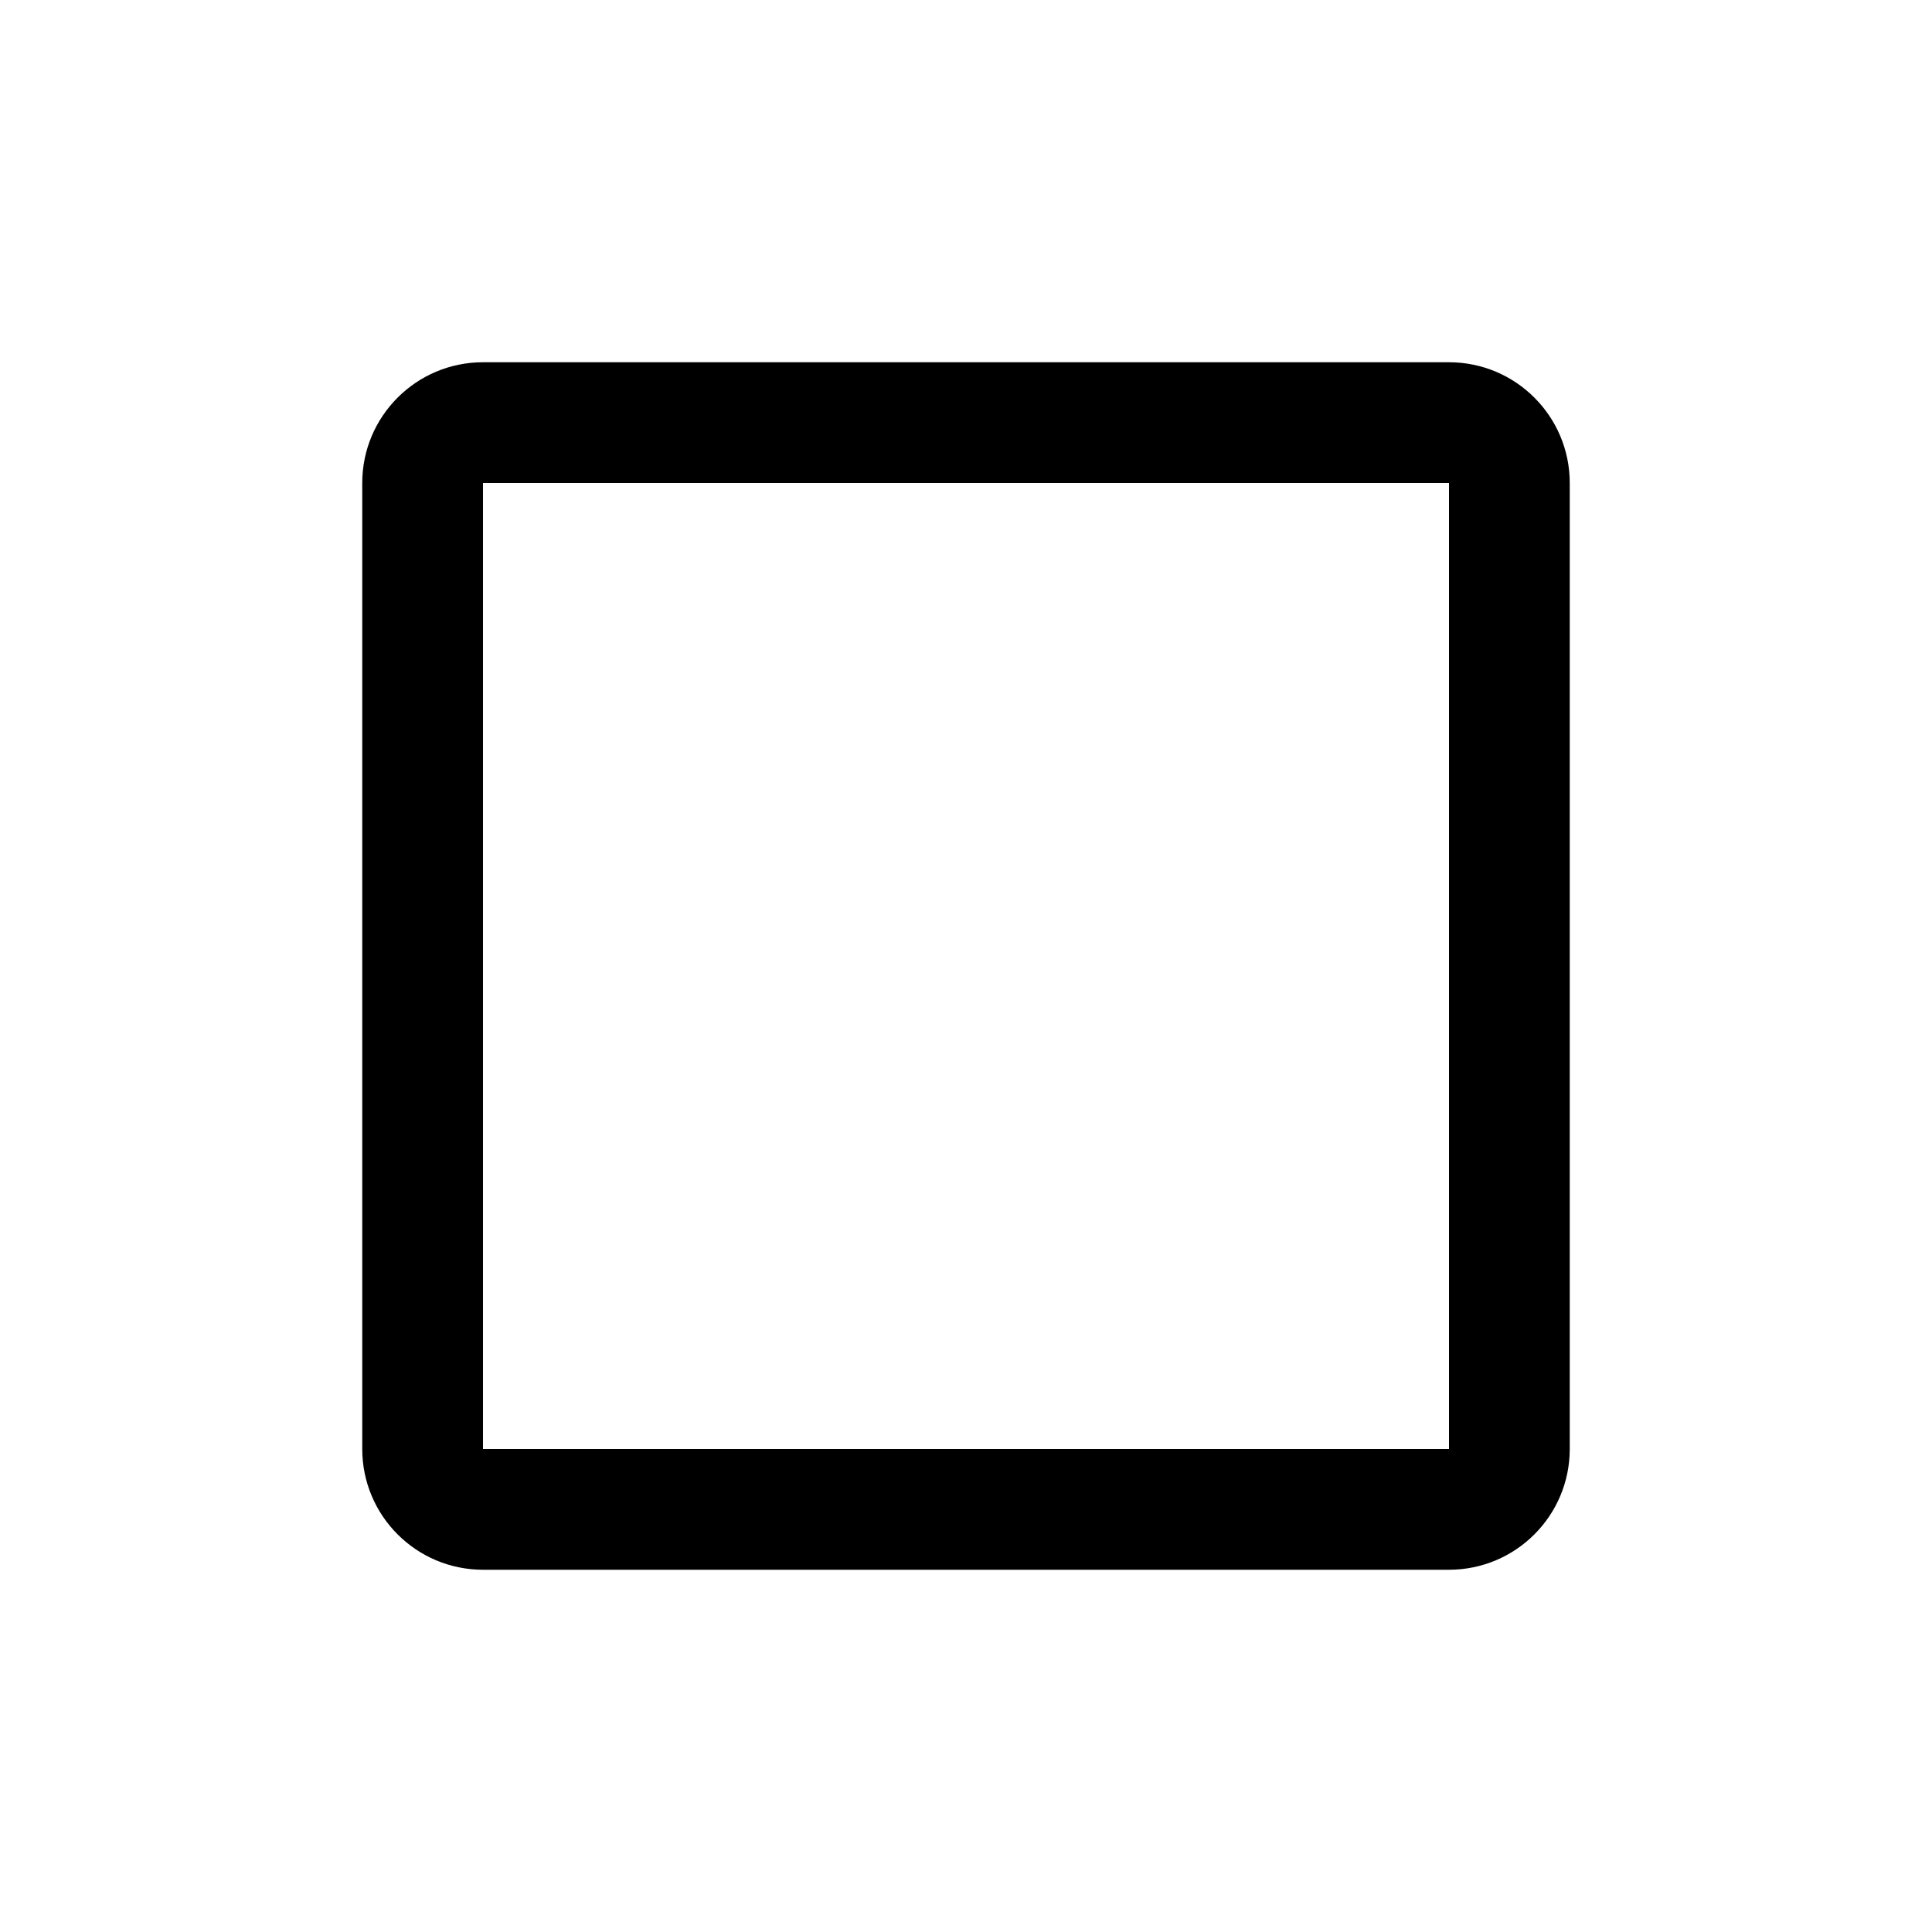
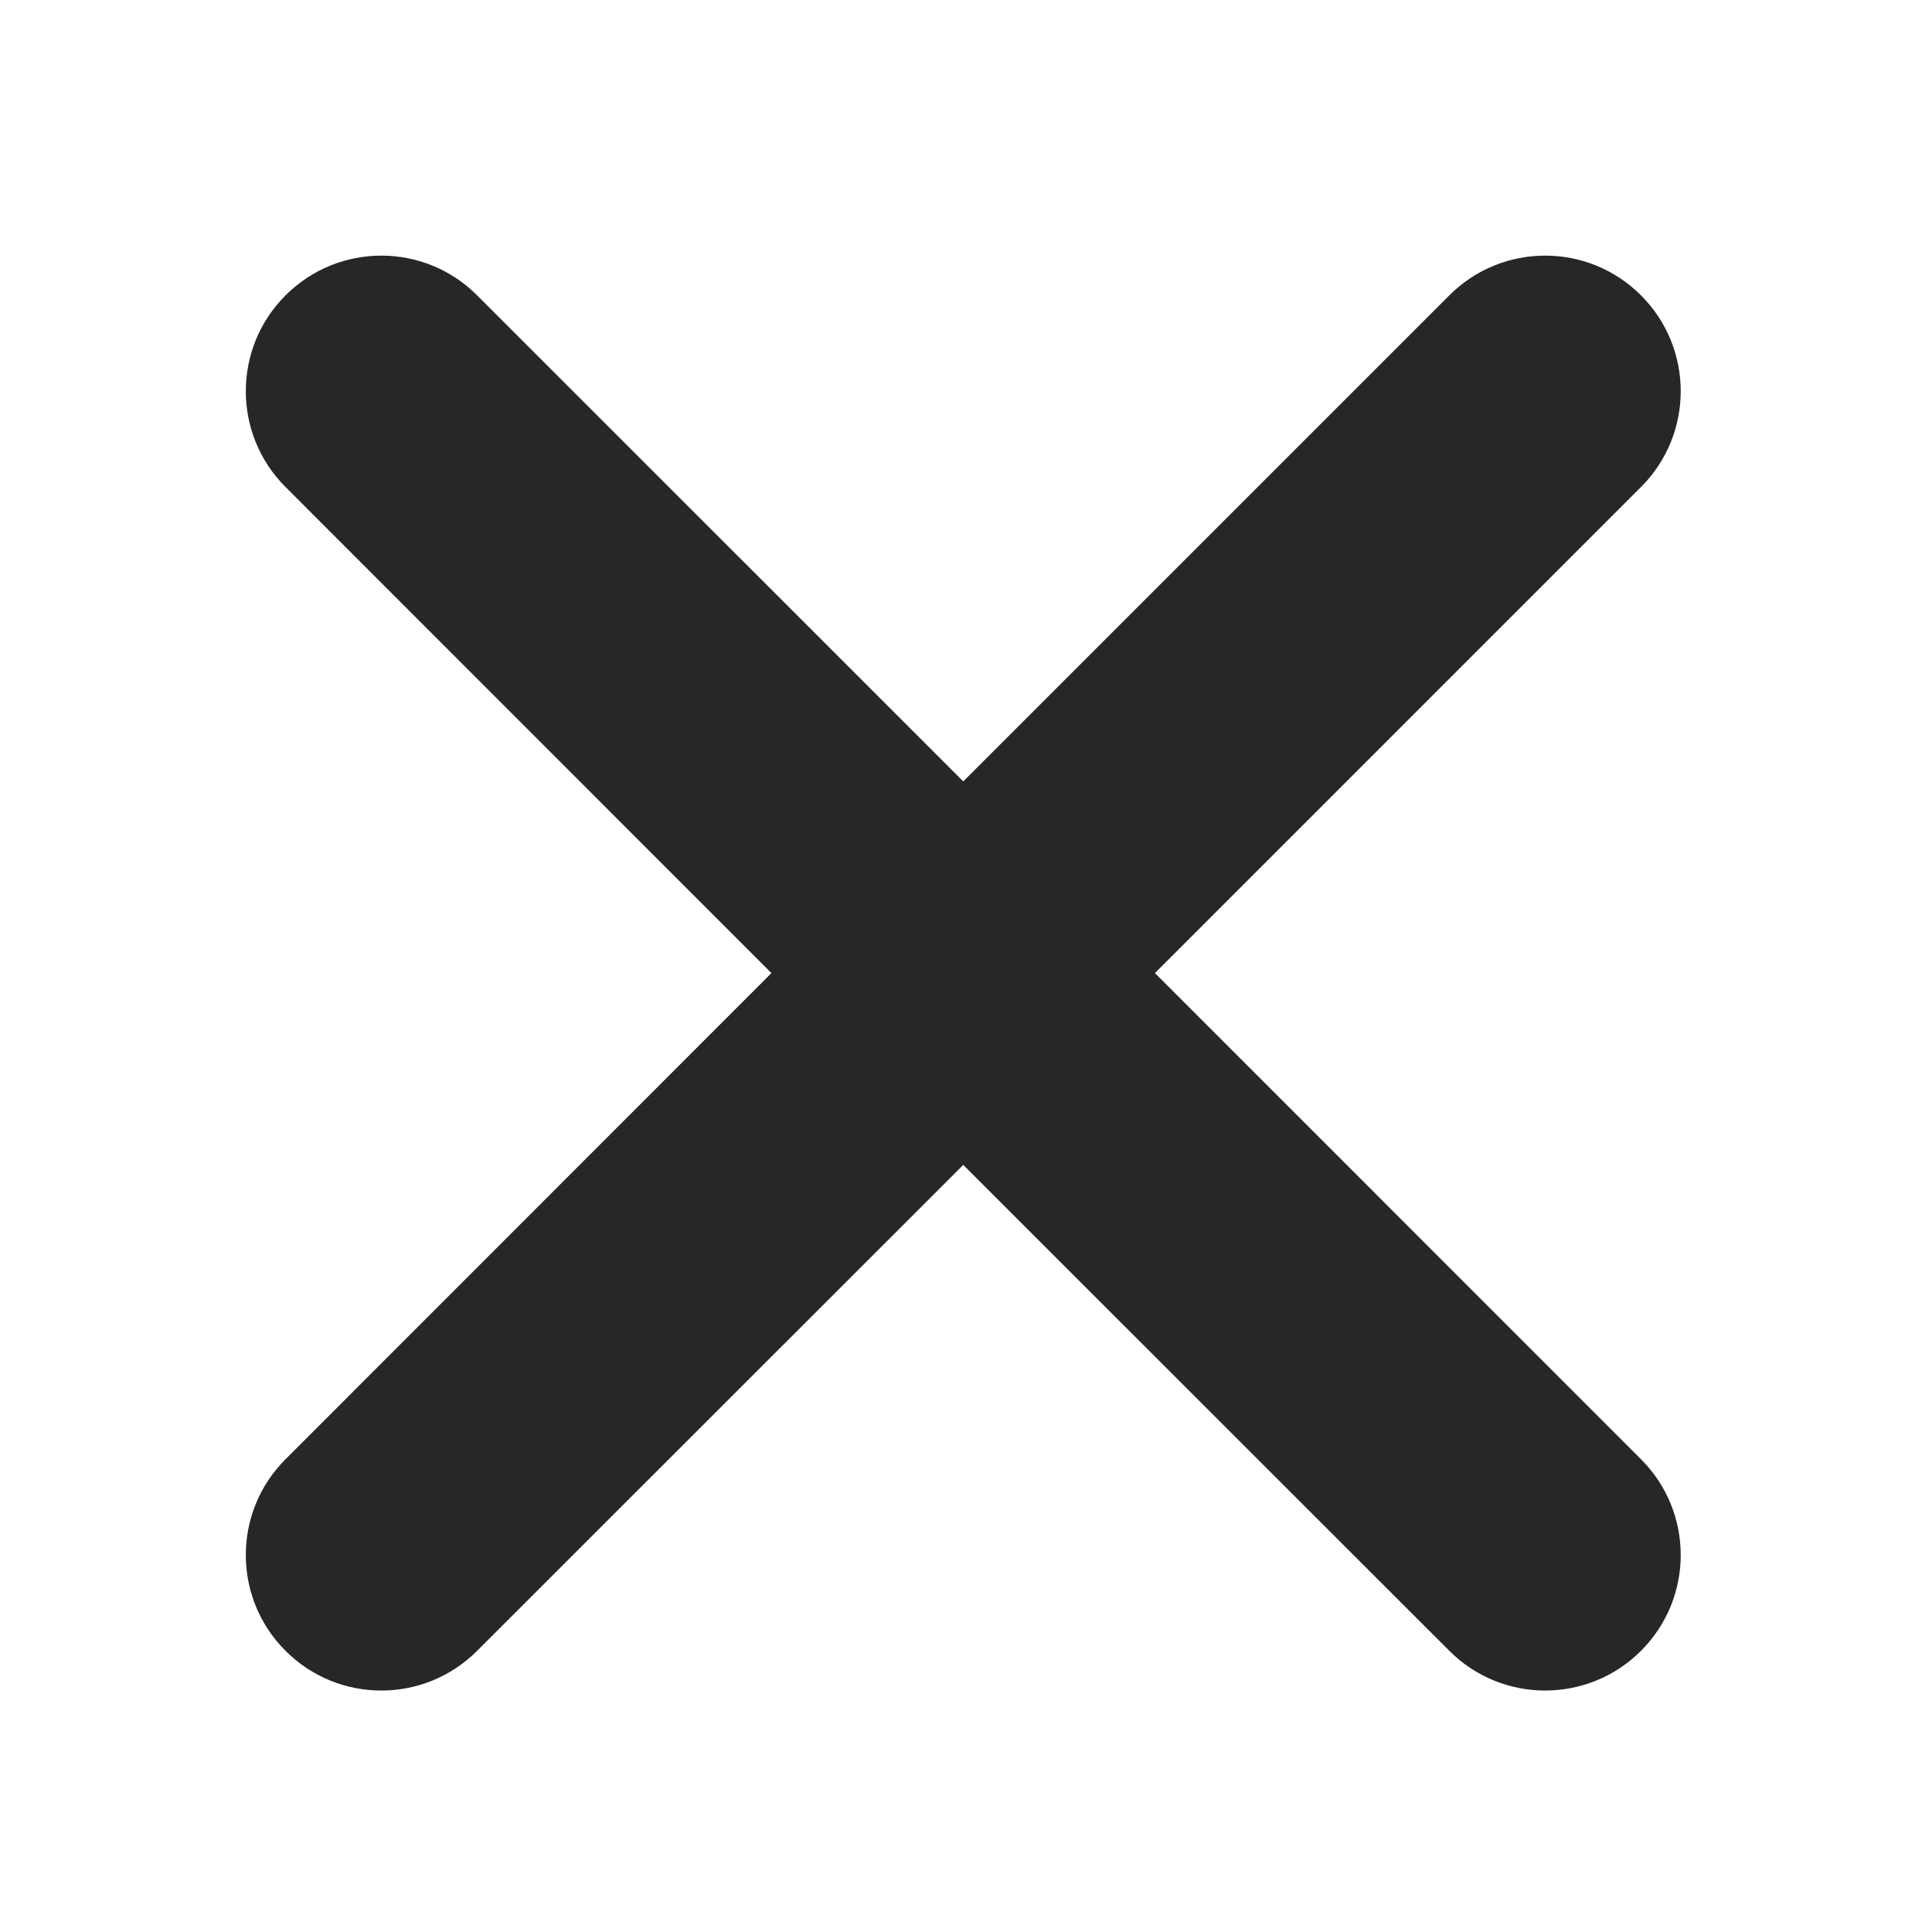
- <svg xmlns="http://www.w3.org/2000/svg" id="icon" viewBox="0 0 32 32">
-   <defs>
-     <style>.cls-1{fill:none;}</style>
-   </defs>
-   <path d="M24,8V24H8V8H24m0-2H8A2,2,0,0,0,6,8V24a2,2,0,0,0,2,2H24a2,2,0,0,0,2-2V8a2,2,0,0,0-2-2Z" />
-   <rect id="_Transparent_Rectangle_" data-name="&lt;Transparent Rectangle&gt;" class="cls-1" width="32" height="32" />
+ <svg xmlns="http://www.w3.org/2000/svg" viewBox="0 0 24 24" fill="none">
+   <path d="M 3.547 3.669 C 2.889 4.326 2.889 5.393 3.547 6.05 L 9.583 12.088 L 3.547 18.127 C 2.889 18.784 2.889 19.85 3.547 20.507 C 4.204 21.165 5.27 21.165 5.927 20.507 L 11.966 14.471 L 18.004 20.507 C 18.661 21.165 19.728 21.165 20.385 20.507 C 21.043 19.85 21.043 18.784 20.385 18.127 L 14.347 12.088 L 20.385 6.05 C 21.043 5.393 21.043 4.326 20.385 3.669 C 19.728 3.011 18.661 3.011 18.004 3.669 L 11.966 9.707 L 5.927 3.669 C 5.27 3.011 4.204 3.011 3.547 3.669 Z" fill="#0F0F0F" style="opacity: 0.9;" transform="matrix(1, 0, 0, 1, -2.220446049250313e-16, 0)" />
</svg>
